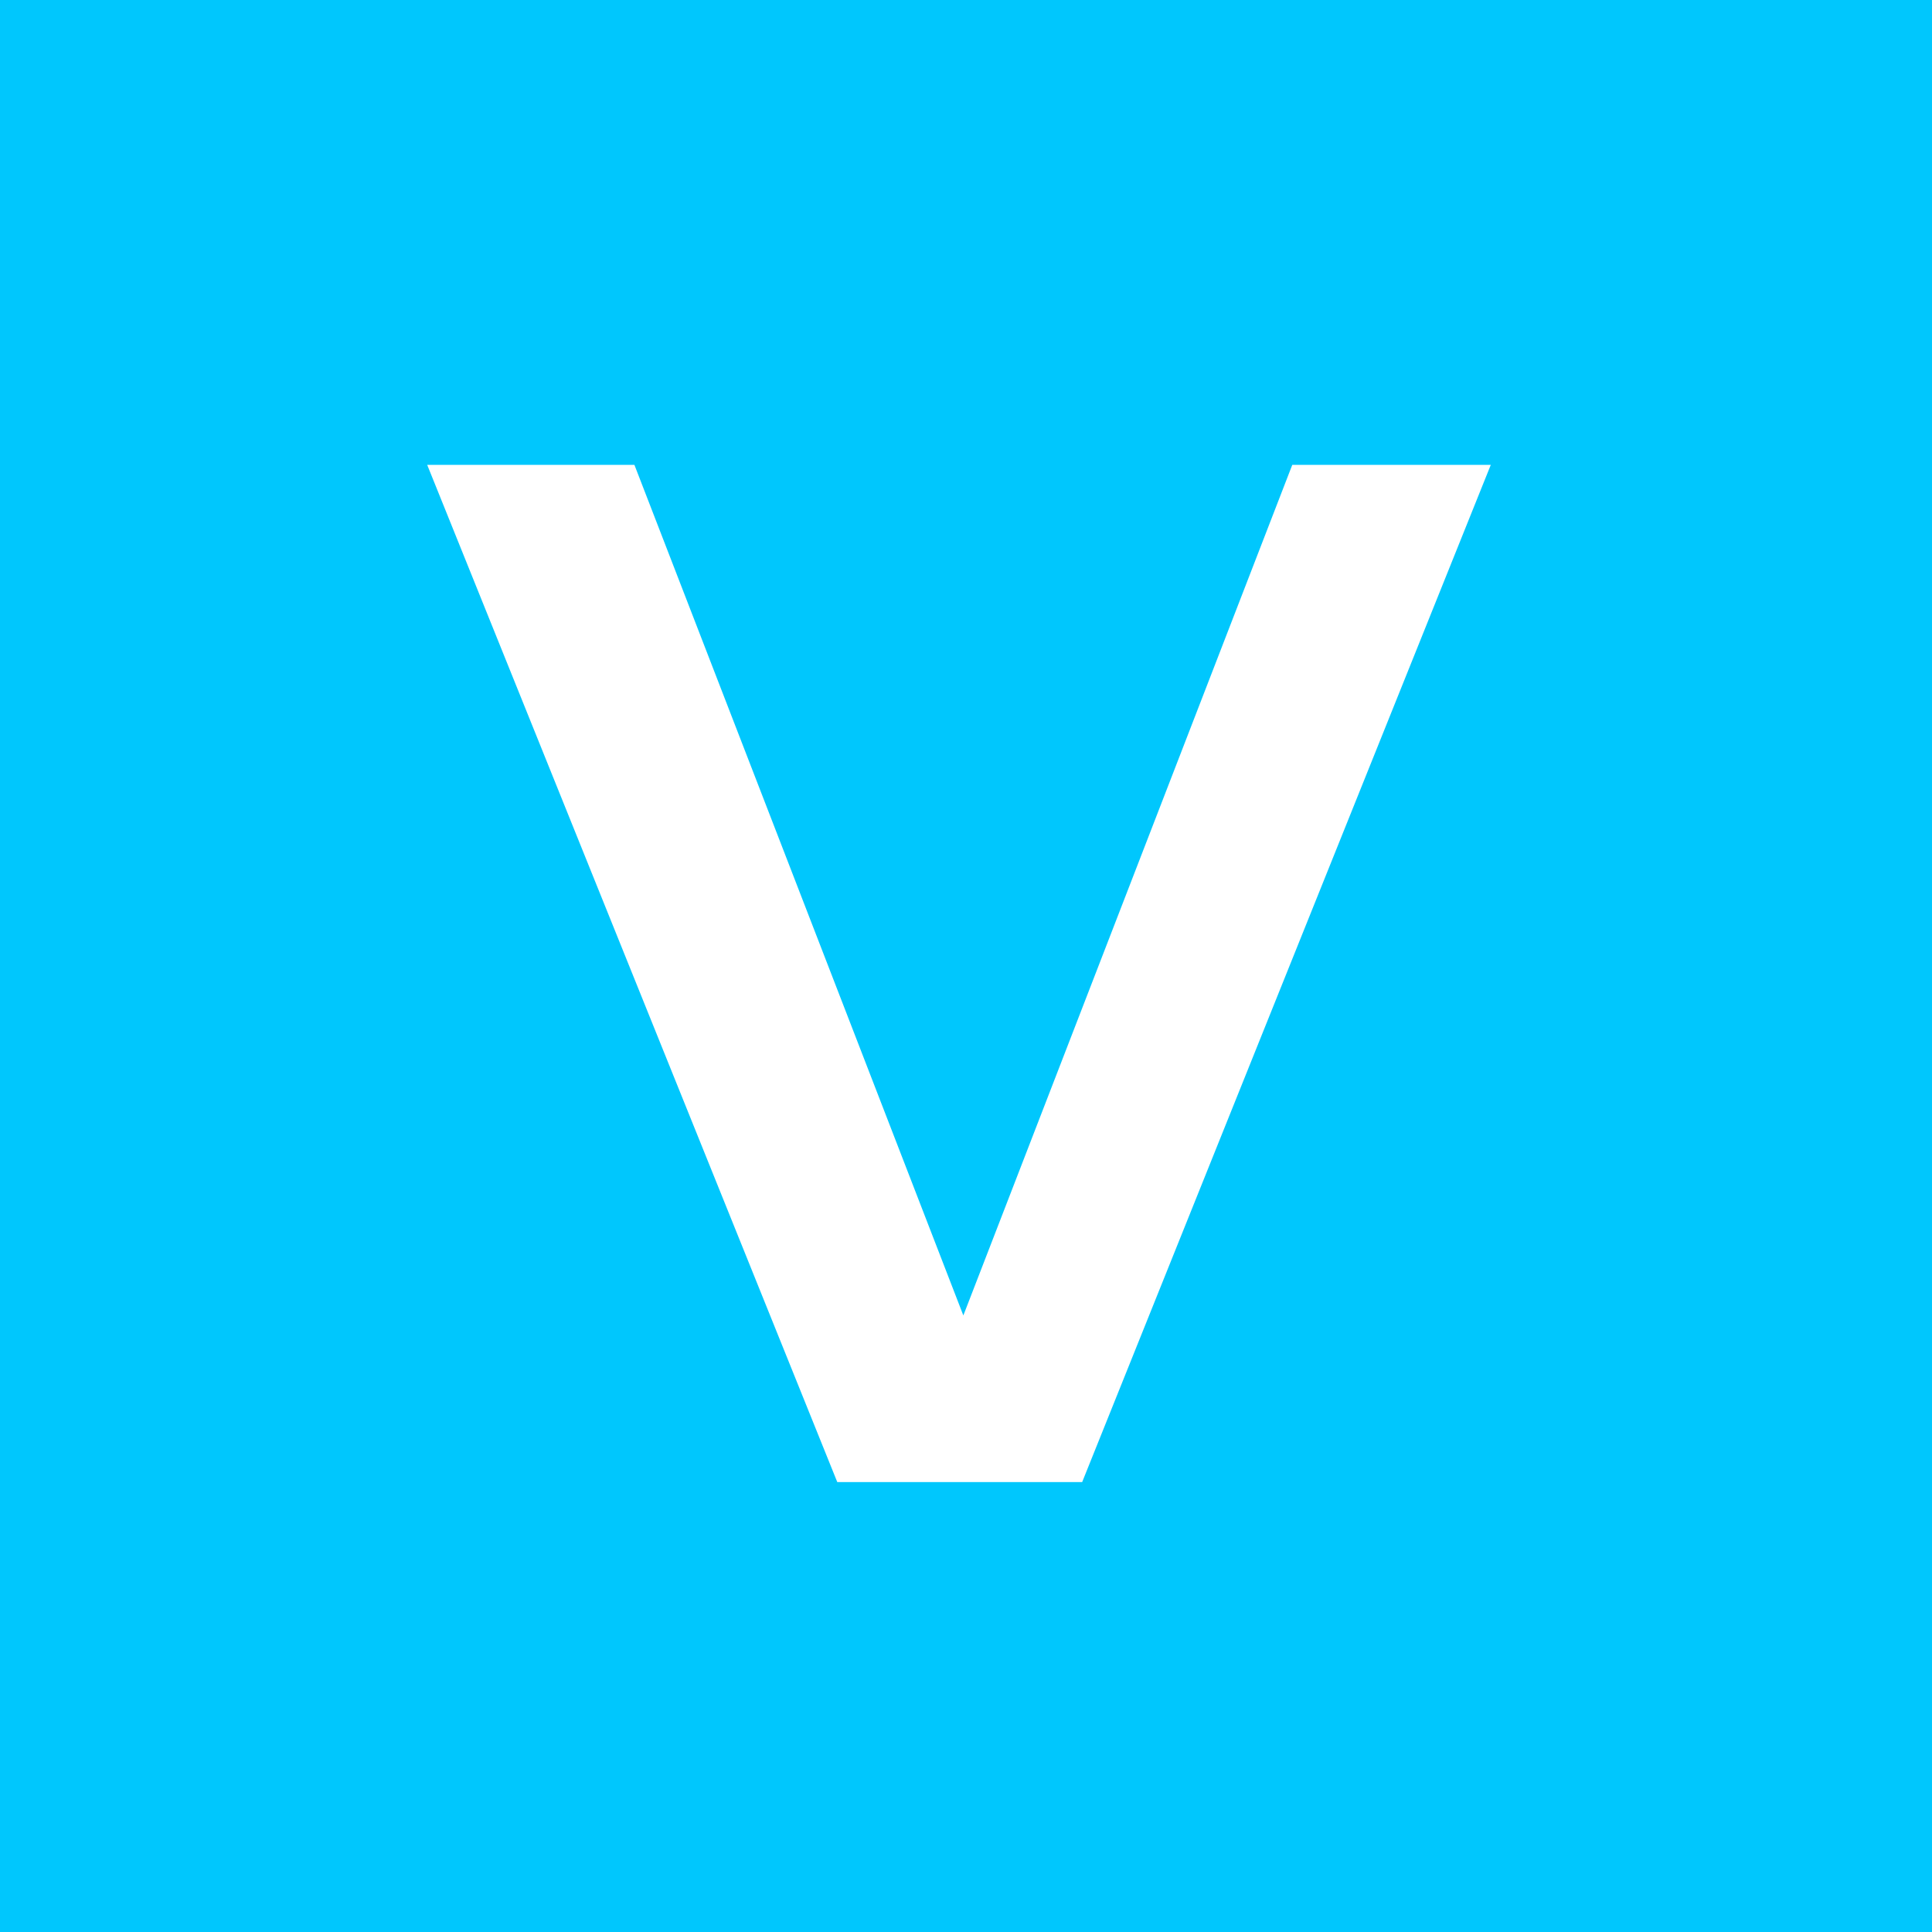
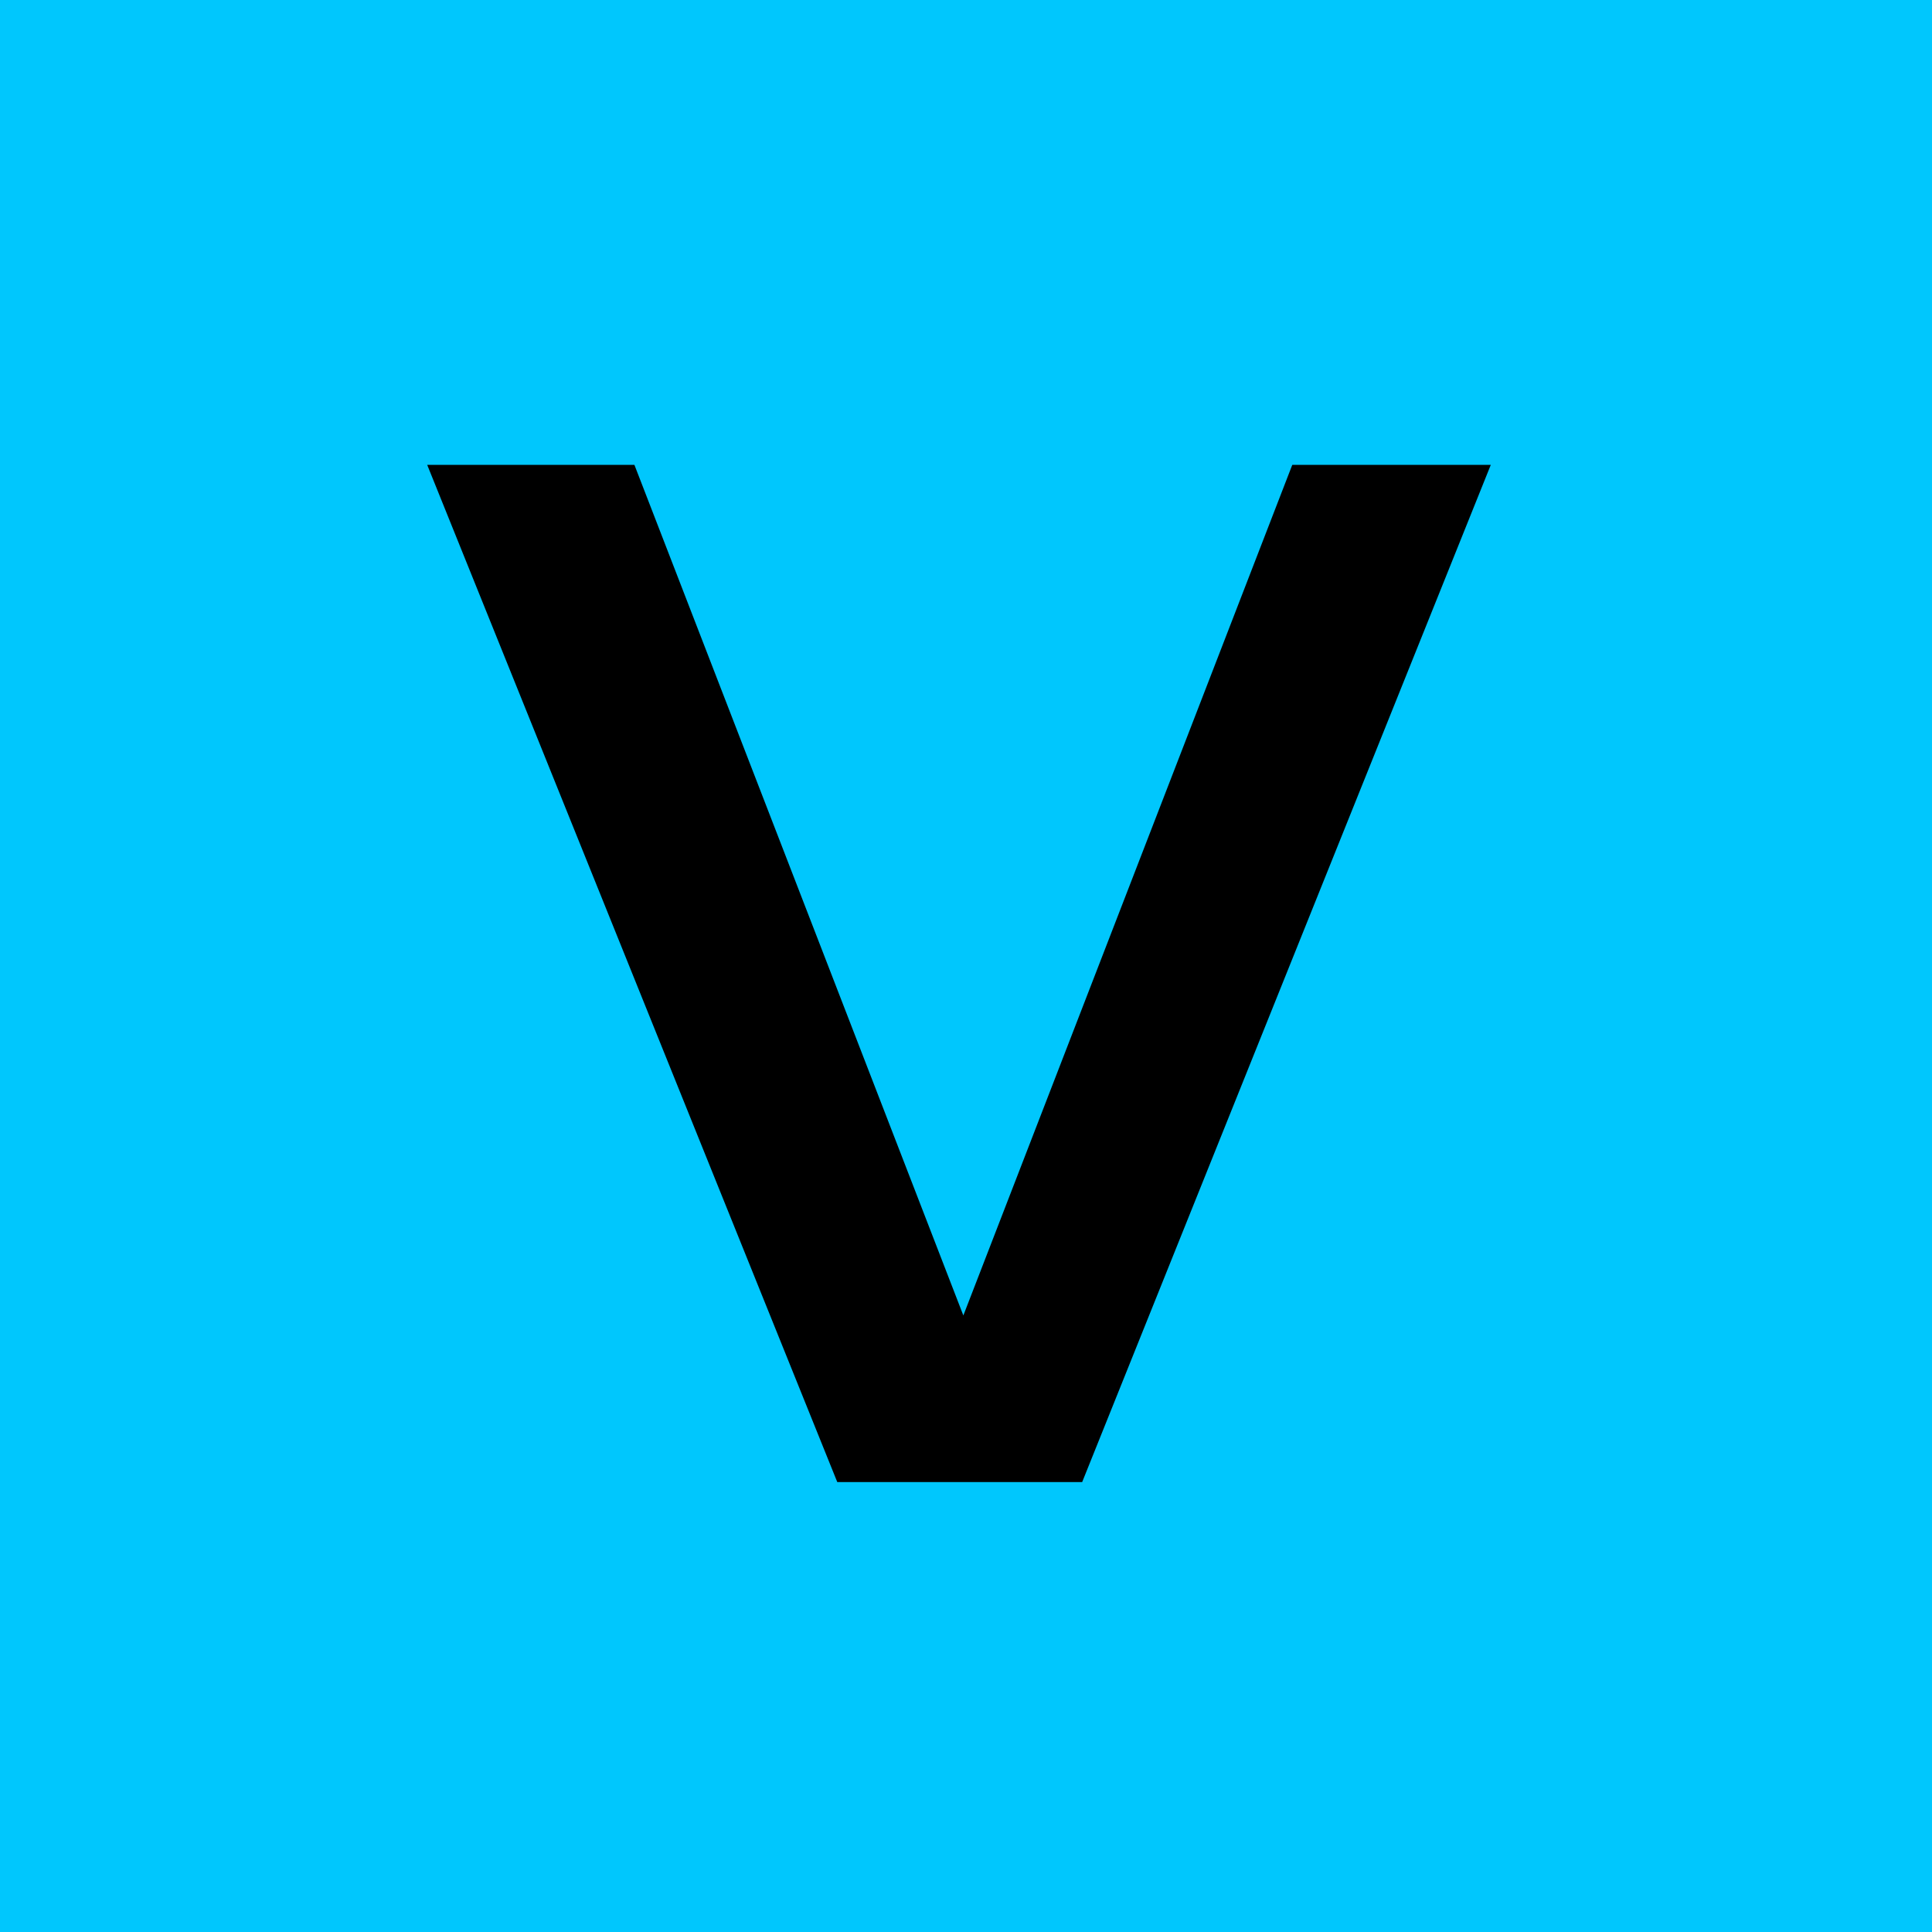
<svg xmlns="http://www.w3.org/2000/svg" width="128" height="128" viewBox="0 0 128 128" fill="none">
  <rect width="128" height="128" fill="#00C7FD" />
-   <path d="M28.304 30.8H42.032L63.824 87.152L85.616 30.8H98.768L71.696 98.192H55.472L28.304 30.8Z" fill="white" />
+   <path d="M28.304 30.8H42.032L63.824 87.152L85.616 30.8H98.768L71.696 98.192H55.472L28.304 30.8Z" fill="black" />
</svg>
